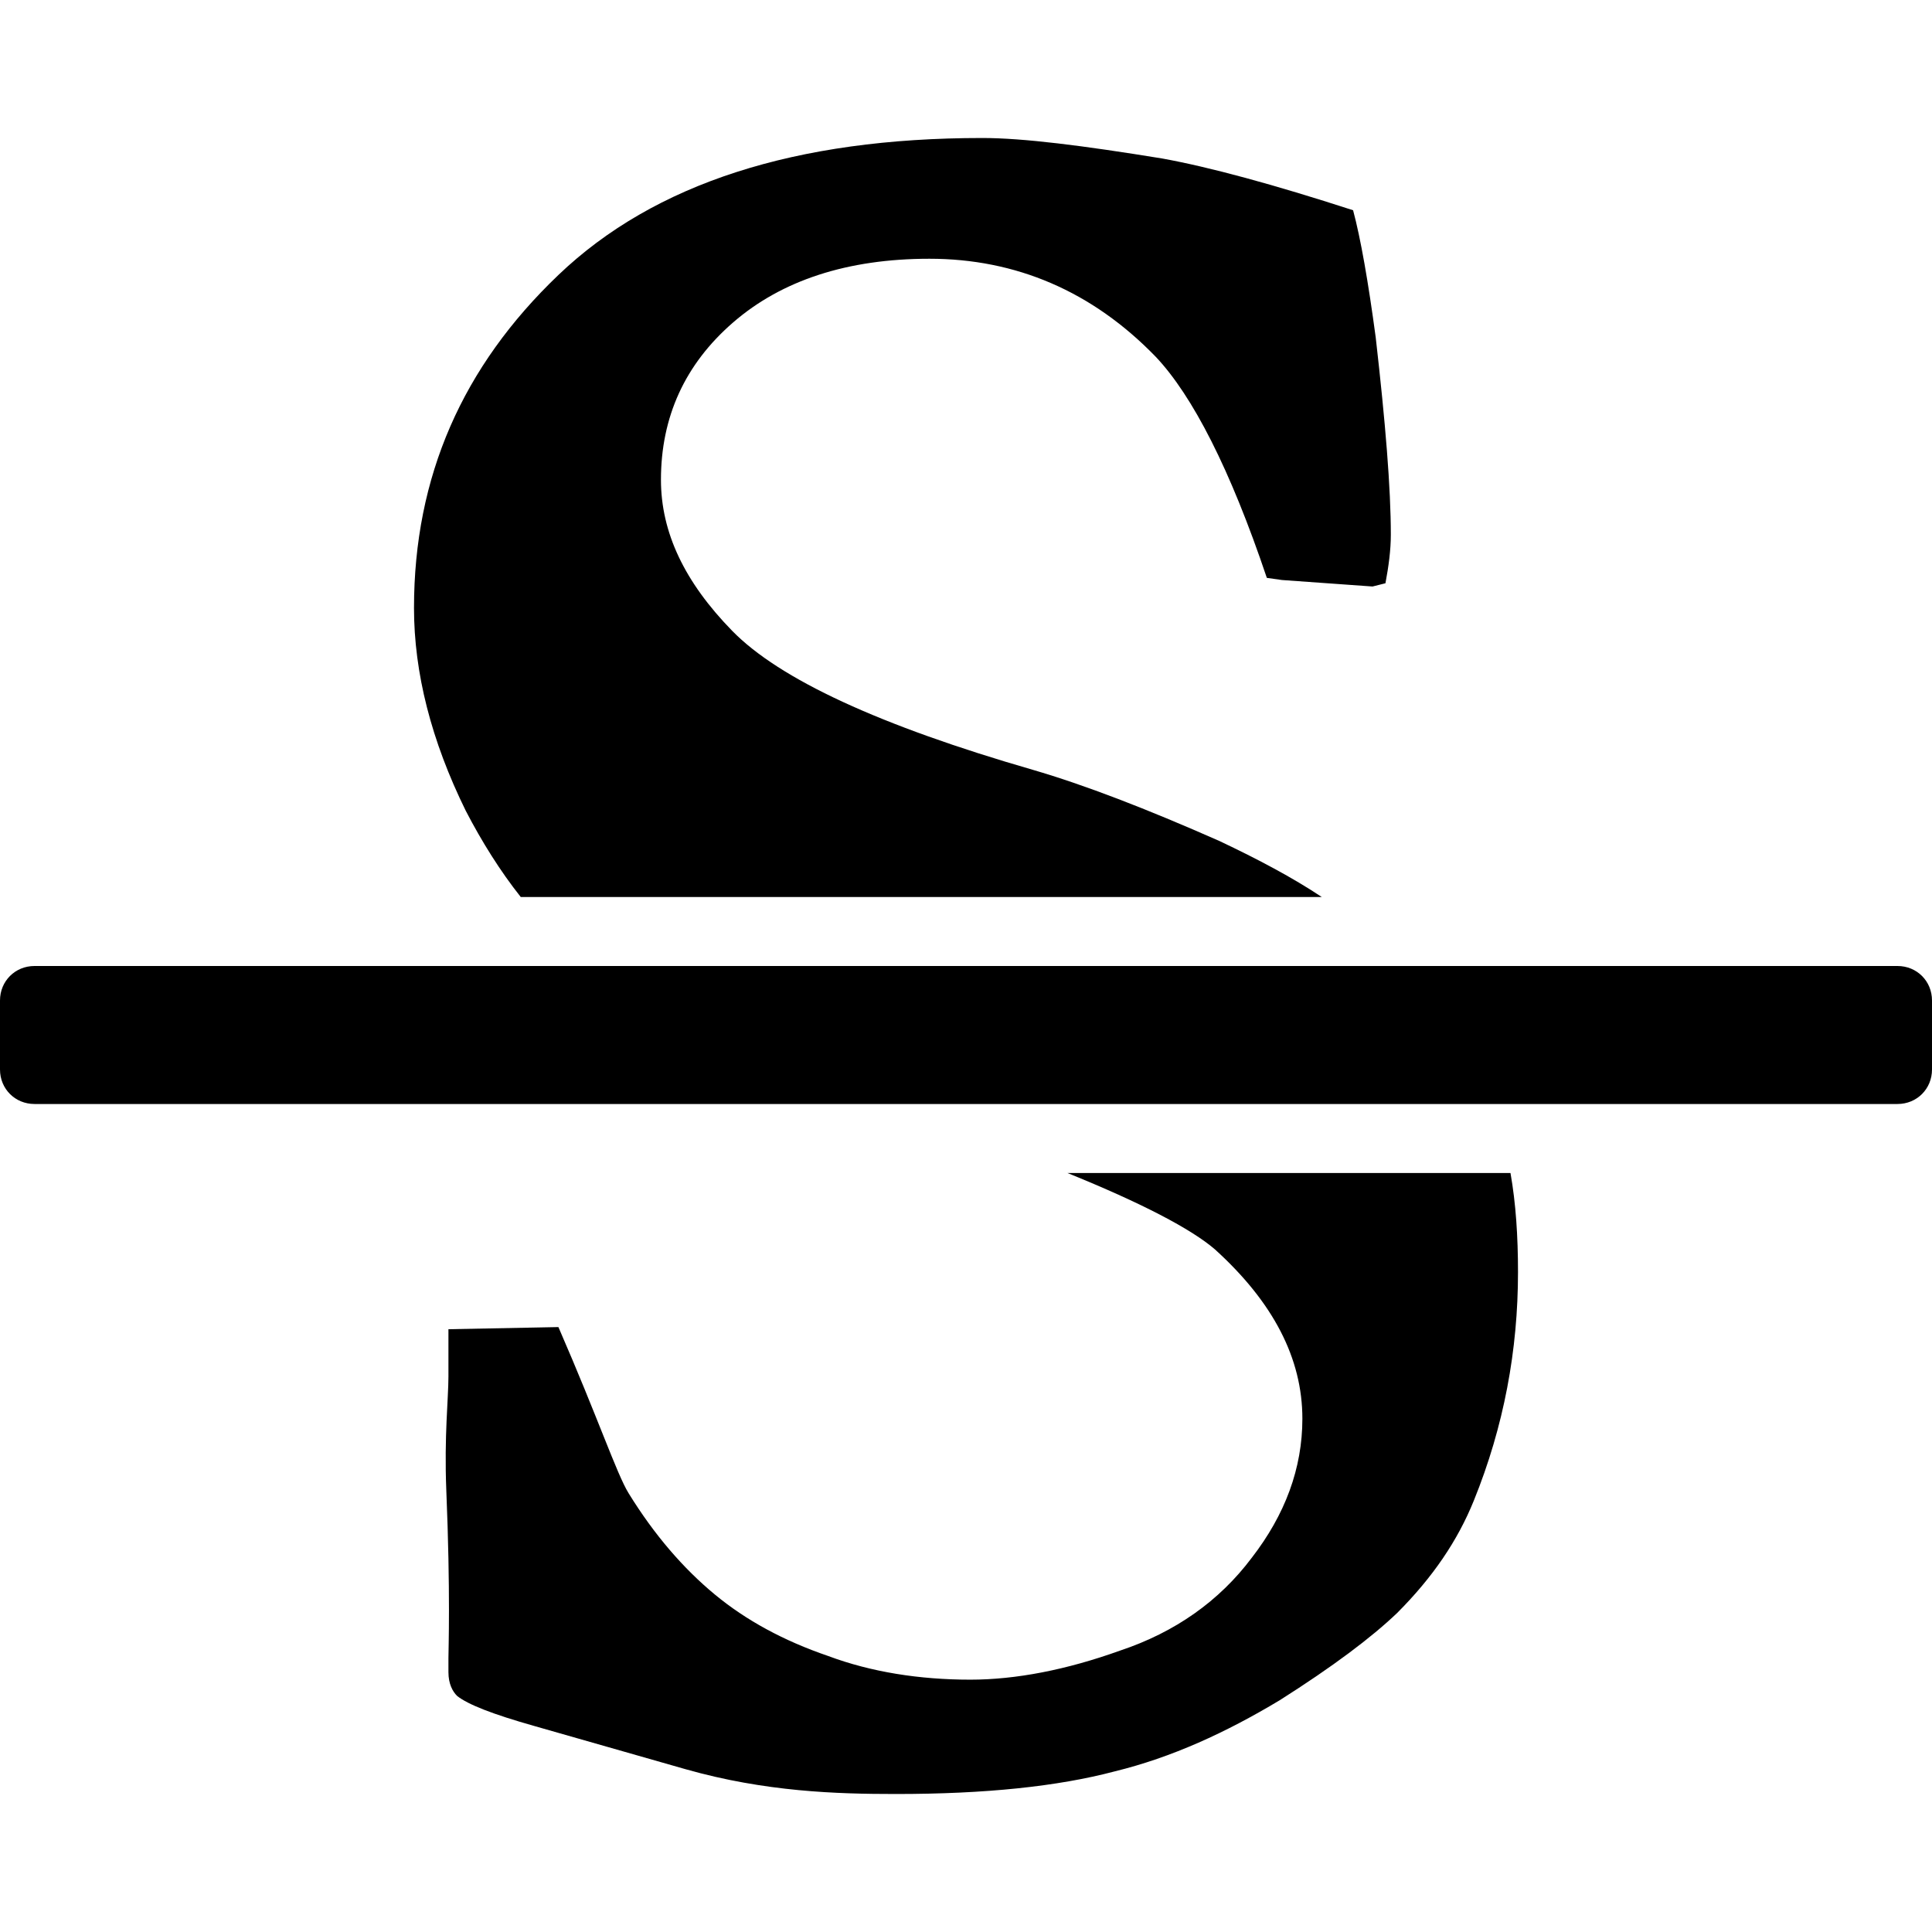
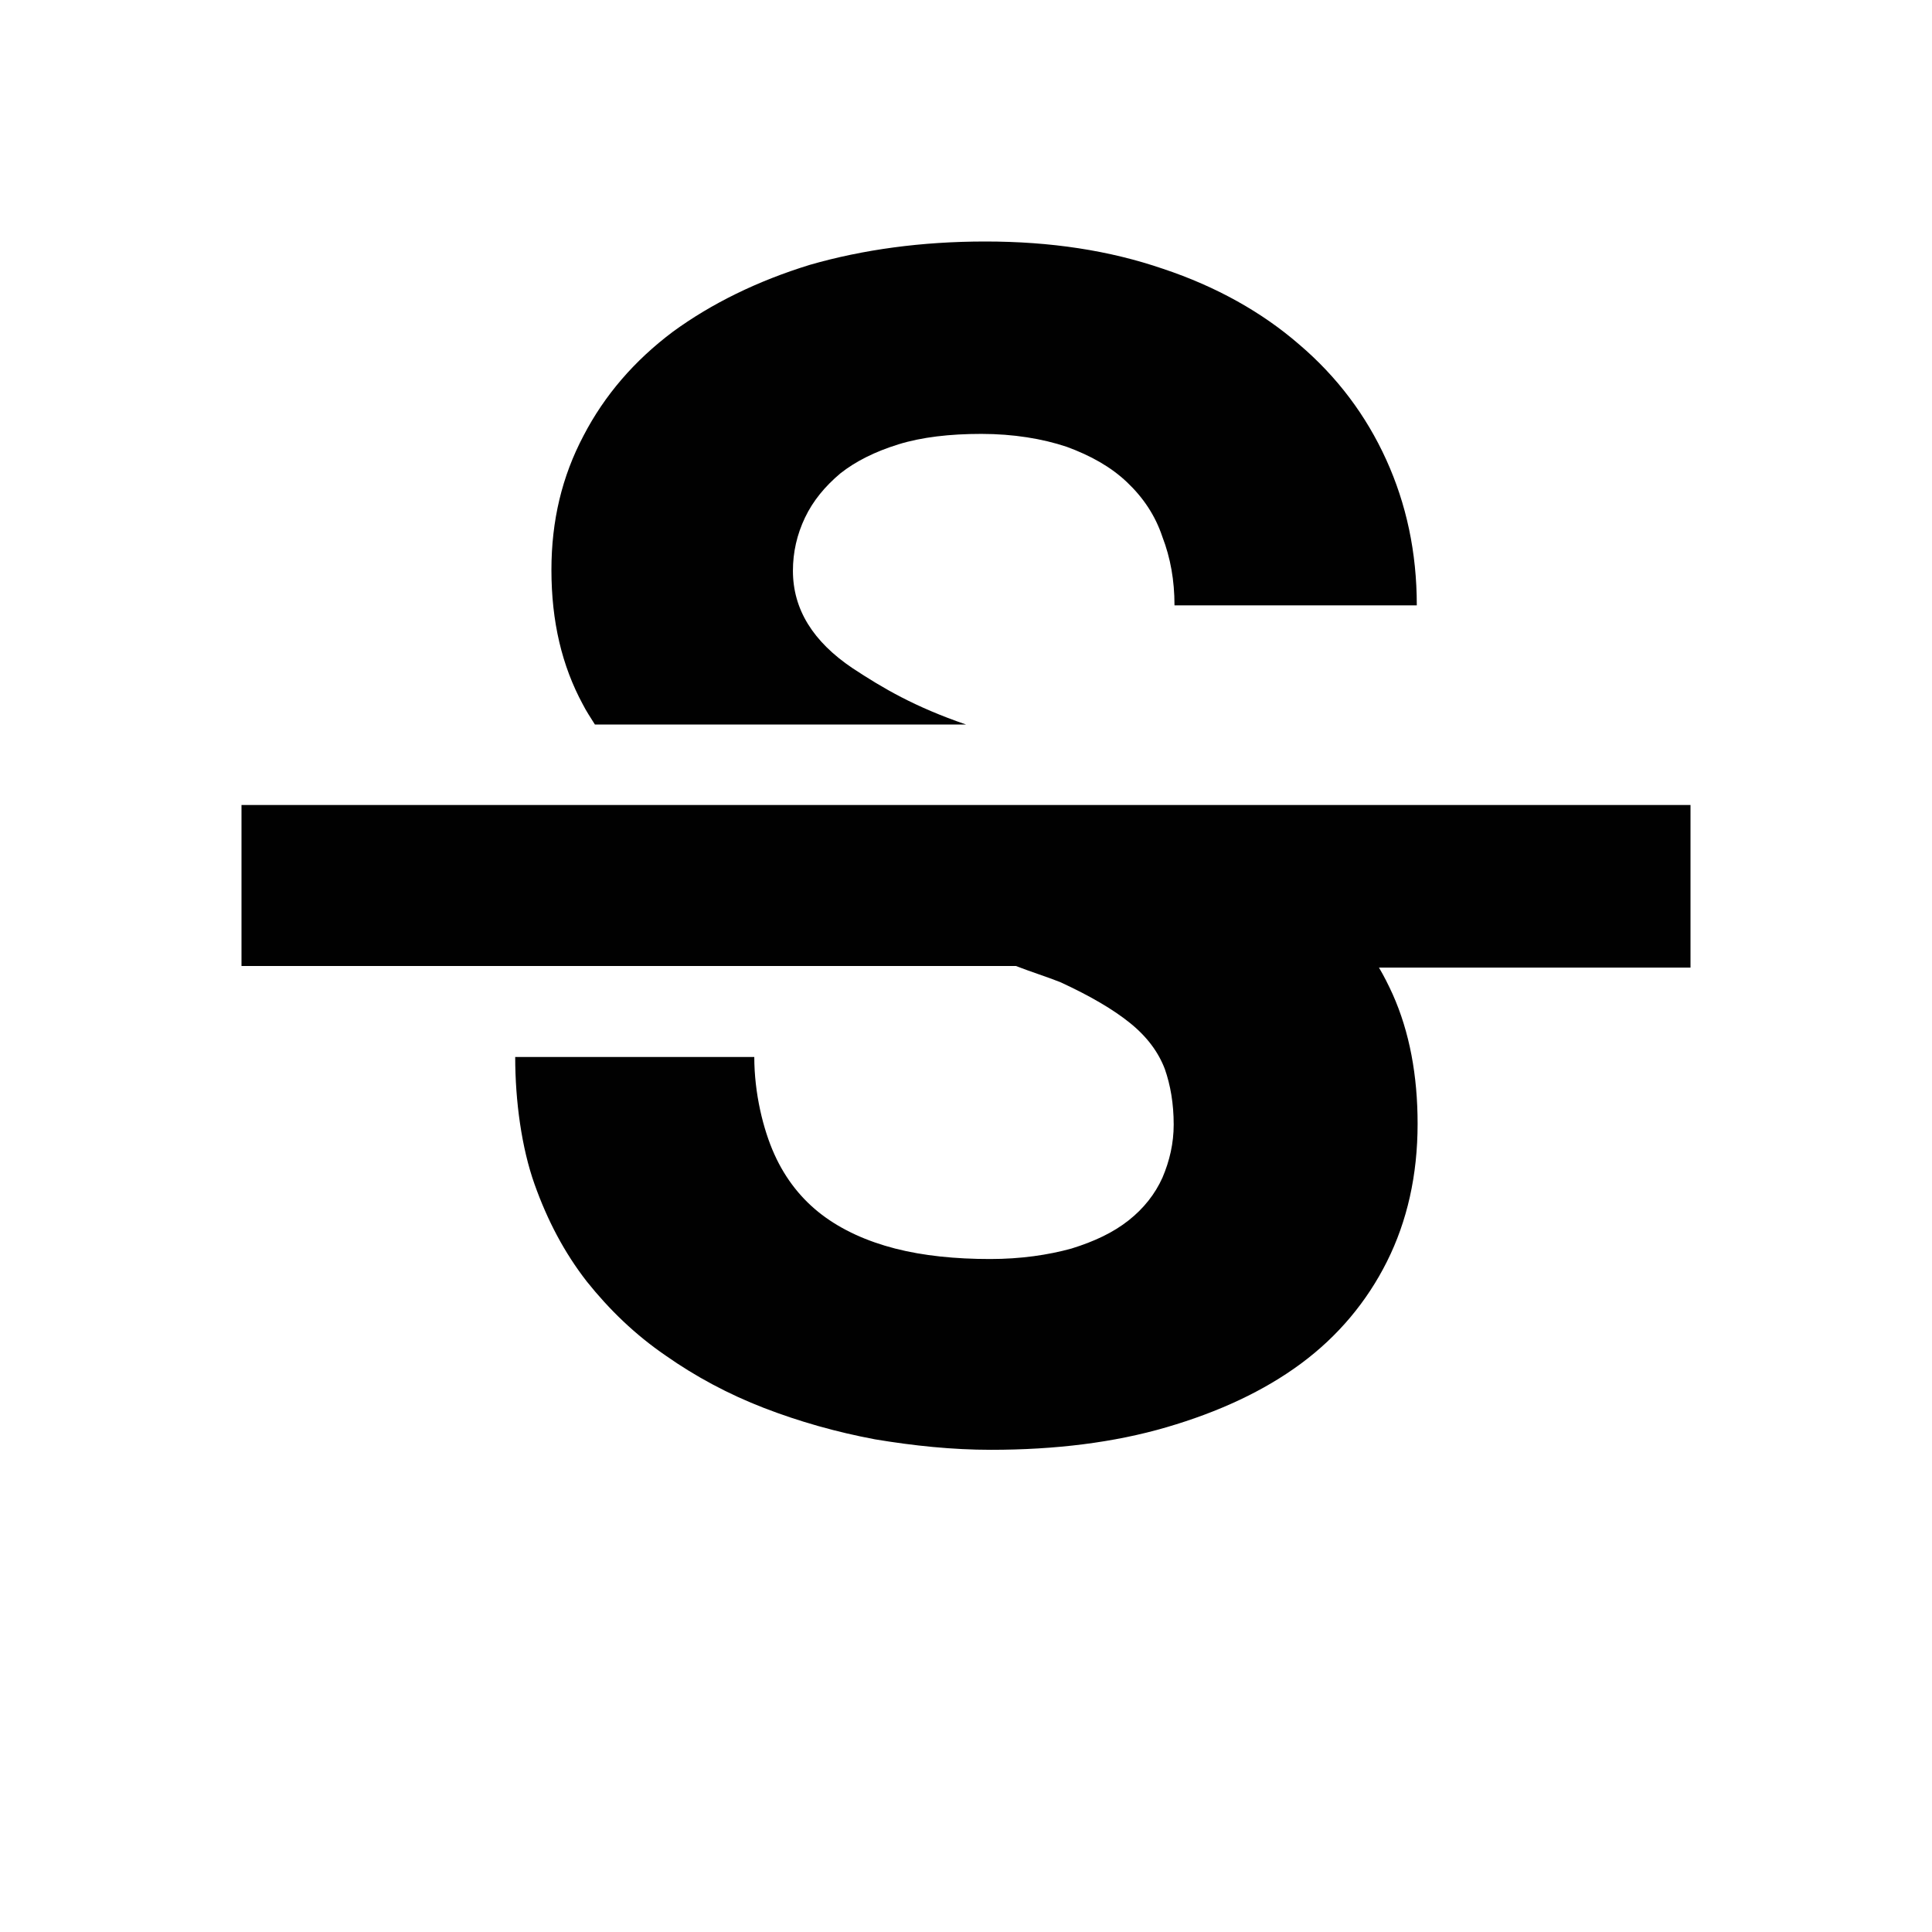
- <svg xmlns="http://www.w3.org/2000/svg" version="1.1" width="28" height="28" viewBox="0 0 28 28">
-   <path d="M27.5 14c0.281 0 0.5 0.219 0.5 0.5v1c0 0.281-0.219 0.5-0.5 0.5h-27c-0.281 0-0.5-0.219-0.5-0.5v-1c0-0.281 0.219-0.5 0.5-0.5h27zM7.547 13c-0.297-0.375-0.562-0.797-0.797-1.25-0.5-1.016-0.75-2-0.75-2.938 0-1.906 0.703-3.5 2.094-4.828s3.437-1.984 6.141-1.984c0.594 0 1.453 0.109 2.609 0.297 0.688 0.125 1.609 0.375 2.766 0.75 0.109 0.406 0.219 1.031 0.328 1.844 0.141 1.234 0.219 2.187 0.219 2.859 0 0.219-0.031 0.453-0.078 0.703l-0.187 0.047-1.313-0.094-0.219-0.031c-0.531-1.578-1.078-2.641-1.609-3.203-0.922-0.953-2.031-1.422-3.281-1.422-1.188 0-2.141 0.313-2.844 0.922s-1.047 1.375-1.047 2.281c0 0.766 0.344 1.484 1.031 2.188s2.141 1.375 4.359 2.016c0.75 0.219 1.641 0.562 2.703 1.031 0.562 0.266 1.062 0.531 1.484 0.812h-11.609zM15.469 17h6.422c0.078 0.438 0.109 0.922 0.109 1.437 0 1.125-0.203 2.234-0.641 3.313-0.234 0.578-0.594 1.109-1.109 1.625-0.375 0.359-0.938 0.781-1.703 1.266-0.781 0.469-1.563 0.828-2.391 1.031-0.828 0.219-1.875 0.328-3.172 0.328-0.859 0-1.891-0.031-3.047-0.359l-2.188-0.625c-0.609-0.172-0.969-0.313-1.125-0.438-0.063-0.063-0.125-0.172-0.125-0.344v-0.203c0-0.125 0.031-0.938-0.031-2.438-0.031-0.781 0.031-1.328 0.031-1.641v-0.688l1.594-0.031c0.578 1.328 0.844 2.125 1.016 2.406 0.375 0.609 0.797 1.094 1.25 1.469s1 0.672 1.641 0.891c0.625 0.234 1.328 0.344 2.063 0.344 0.656 0 1.391-0.141 2.172-0.422 0.797-0.266 1.437-0.719 1.906-1.344 0.484-0.625 0.734-1.297 0.734-2.016 0-0.875-0.422-1.687-1.266-2.453-0.344-0.297-1.062-0.672-2.141-1.109z" />
+ <svg xmlns="http://www.w3.org/2000/svg" xmlns:xlink="http://www.w3.org/1999/xlink" fill="#000000" height="24" viewBox="0 0 24 24" width="24">
+   <defs>
+     <path d="M0 0h24v24H0V0z" id="a" />
+   </defs>
+   <clipPath id="b">
+     <use overflow="visible" xlink:href="#a" />
+   </clipPath>
+   <path clip-path="url(#b)" d="M7.24 8.75c-.26-.48-.39-1.03-.39-1.67 0-.61.13-1.16.4-1.67.26-.5.63-.93 1.11-1.29.48-.35 1.05-.63 1.7-.83.66-.19 1.39-.29 2.18-.29.81 0 1.54.11 2.21.34.66.22 1.23.54 1.69.94.47.4.83.88 1.08 1.43.25.55.38 1.15.38 1.81h-3.01c0-.31-.05-.59-.15-.85-.09-.27-.24-.49-.44-.68-.2-.19-.45-.33-.75-.44-.3-.1-.66-.16-1.06-.16-.39 0-.74.04-1.03.13-.29.09-.53.21-.72.36-.19.16-.34.34-.44.55-.1.21-.15.43-.15.66 0 .48.25.88.74 1.21.38.25.77.48 1.41.7H7.39c-.05-.08-.11-.17-.15-.25zM21 12v-2H3v2h9.62c.18.07.4.14.55.2.37.17.66.34.87.51.21.17.35.36.43.57.07.2.11.43.11.69 0 .23-.05.45-.14.66-.09.2-.23.38-.42.53-.19.15-.42.26-.71.35-.29.08-.63.13-1.01.13-.43 0-.83-.04-1.18-.13s-.66-.23-.91-.42c-.25-.19-.45-.44-.59-.75-.14-.31-.25-.76-.25-1.21H6.4c0 .55.08 1.13.24 1.58.16.45.37.85.65 1.21.28.35.6.66.98.92.37.26.78.48 1.22.65.44.17.9.3 1.38.39.48.08.96.13 1.44.13.8 0 1.53-.09 2.18-.28s1.21-.45 1.67-.79c.46-.34.82-.77 1.07-1.27s.38-1.07.38-1.71c0-.6-.1-1.14-.31-1.61-.05-.11-.11-.23-.17-.33H21z" fill="#010101" />
</svg>
